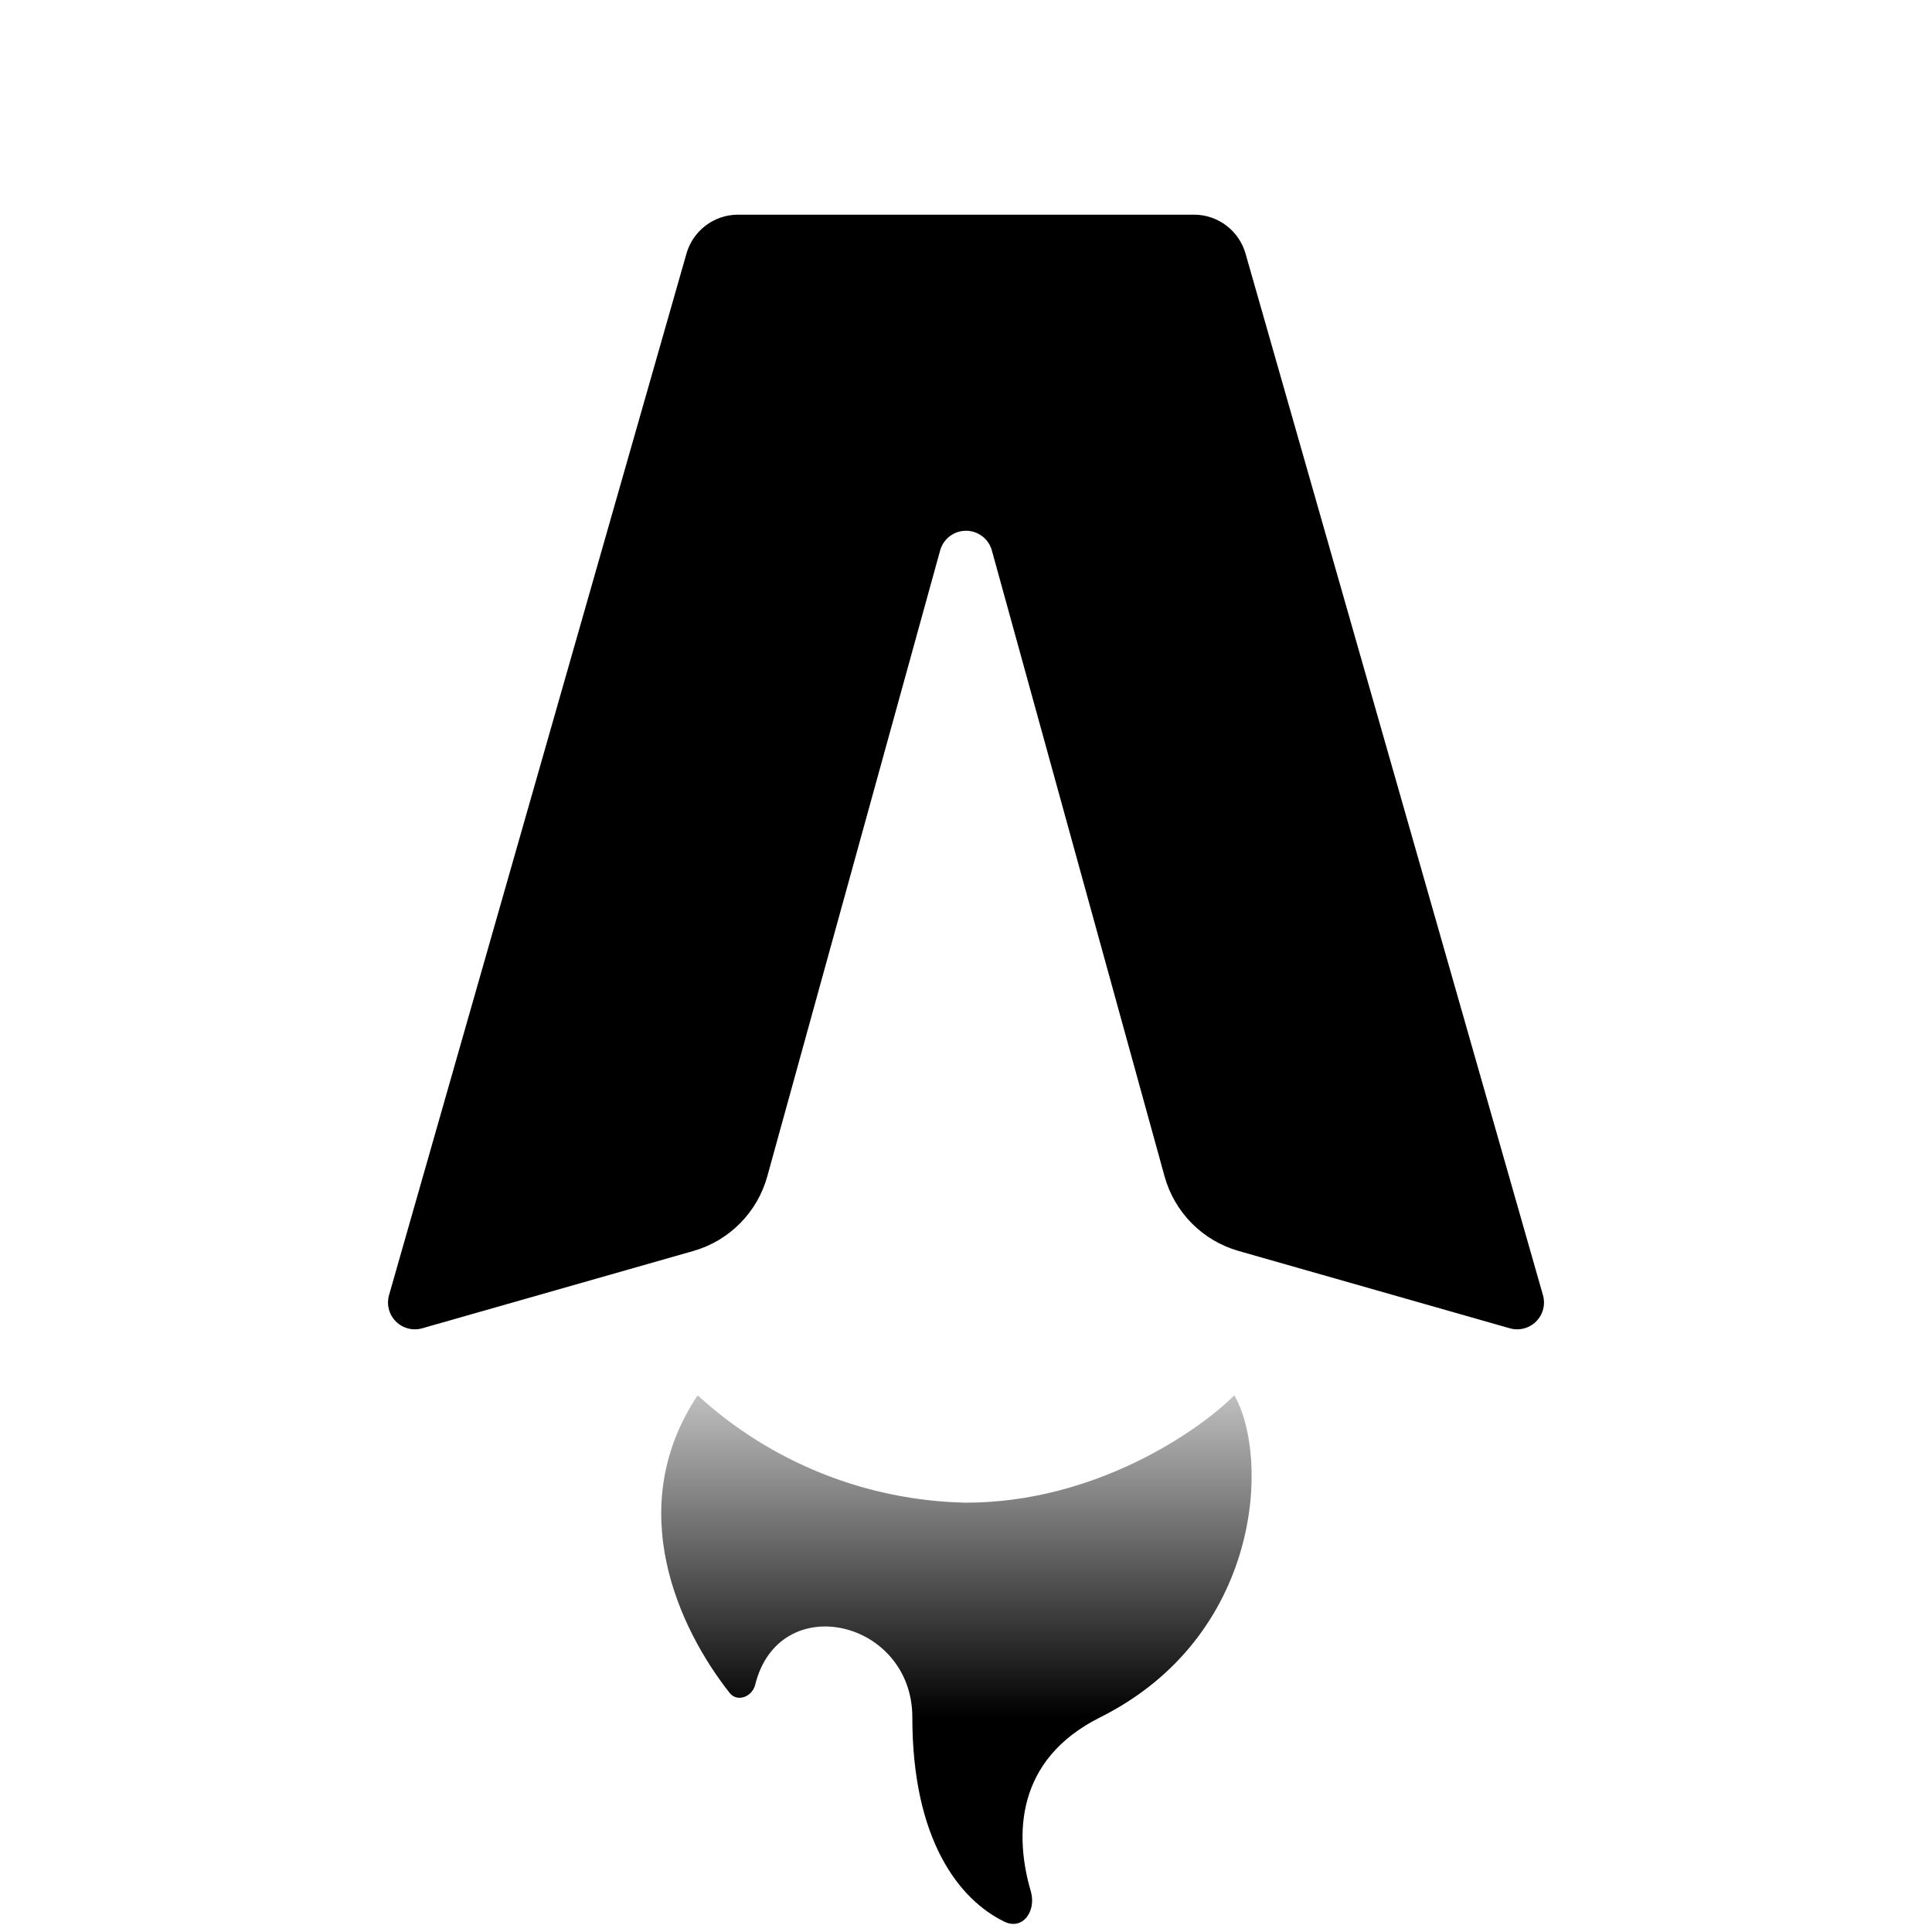
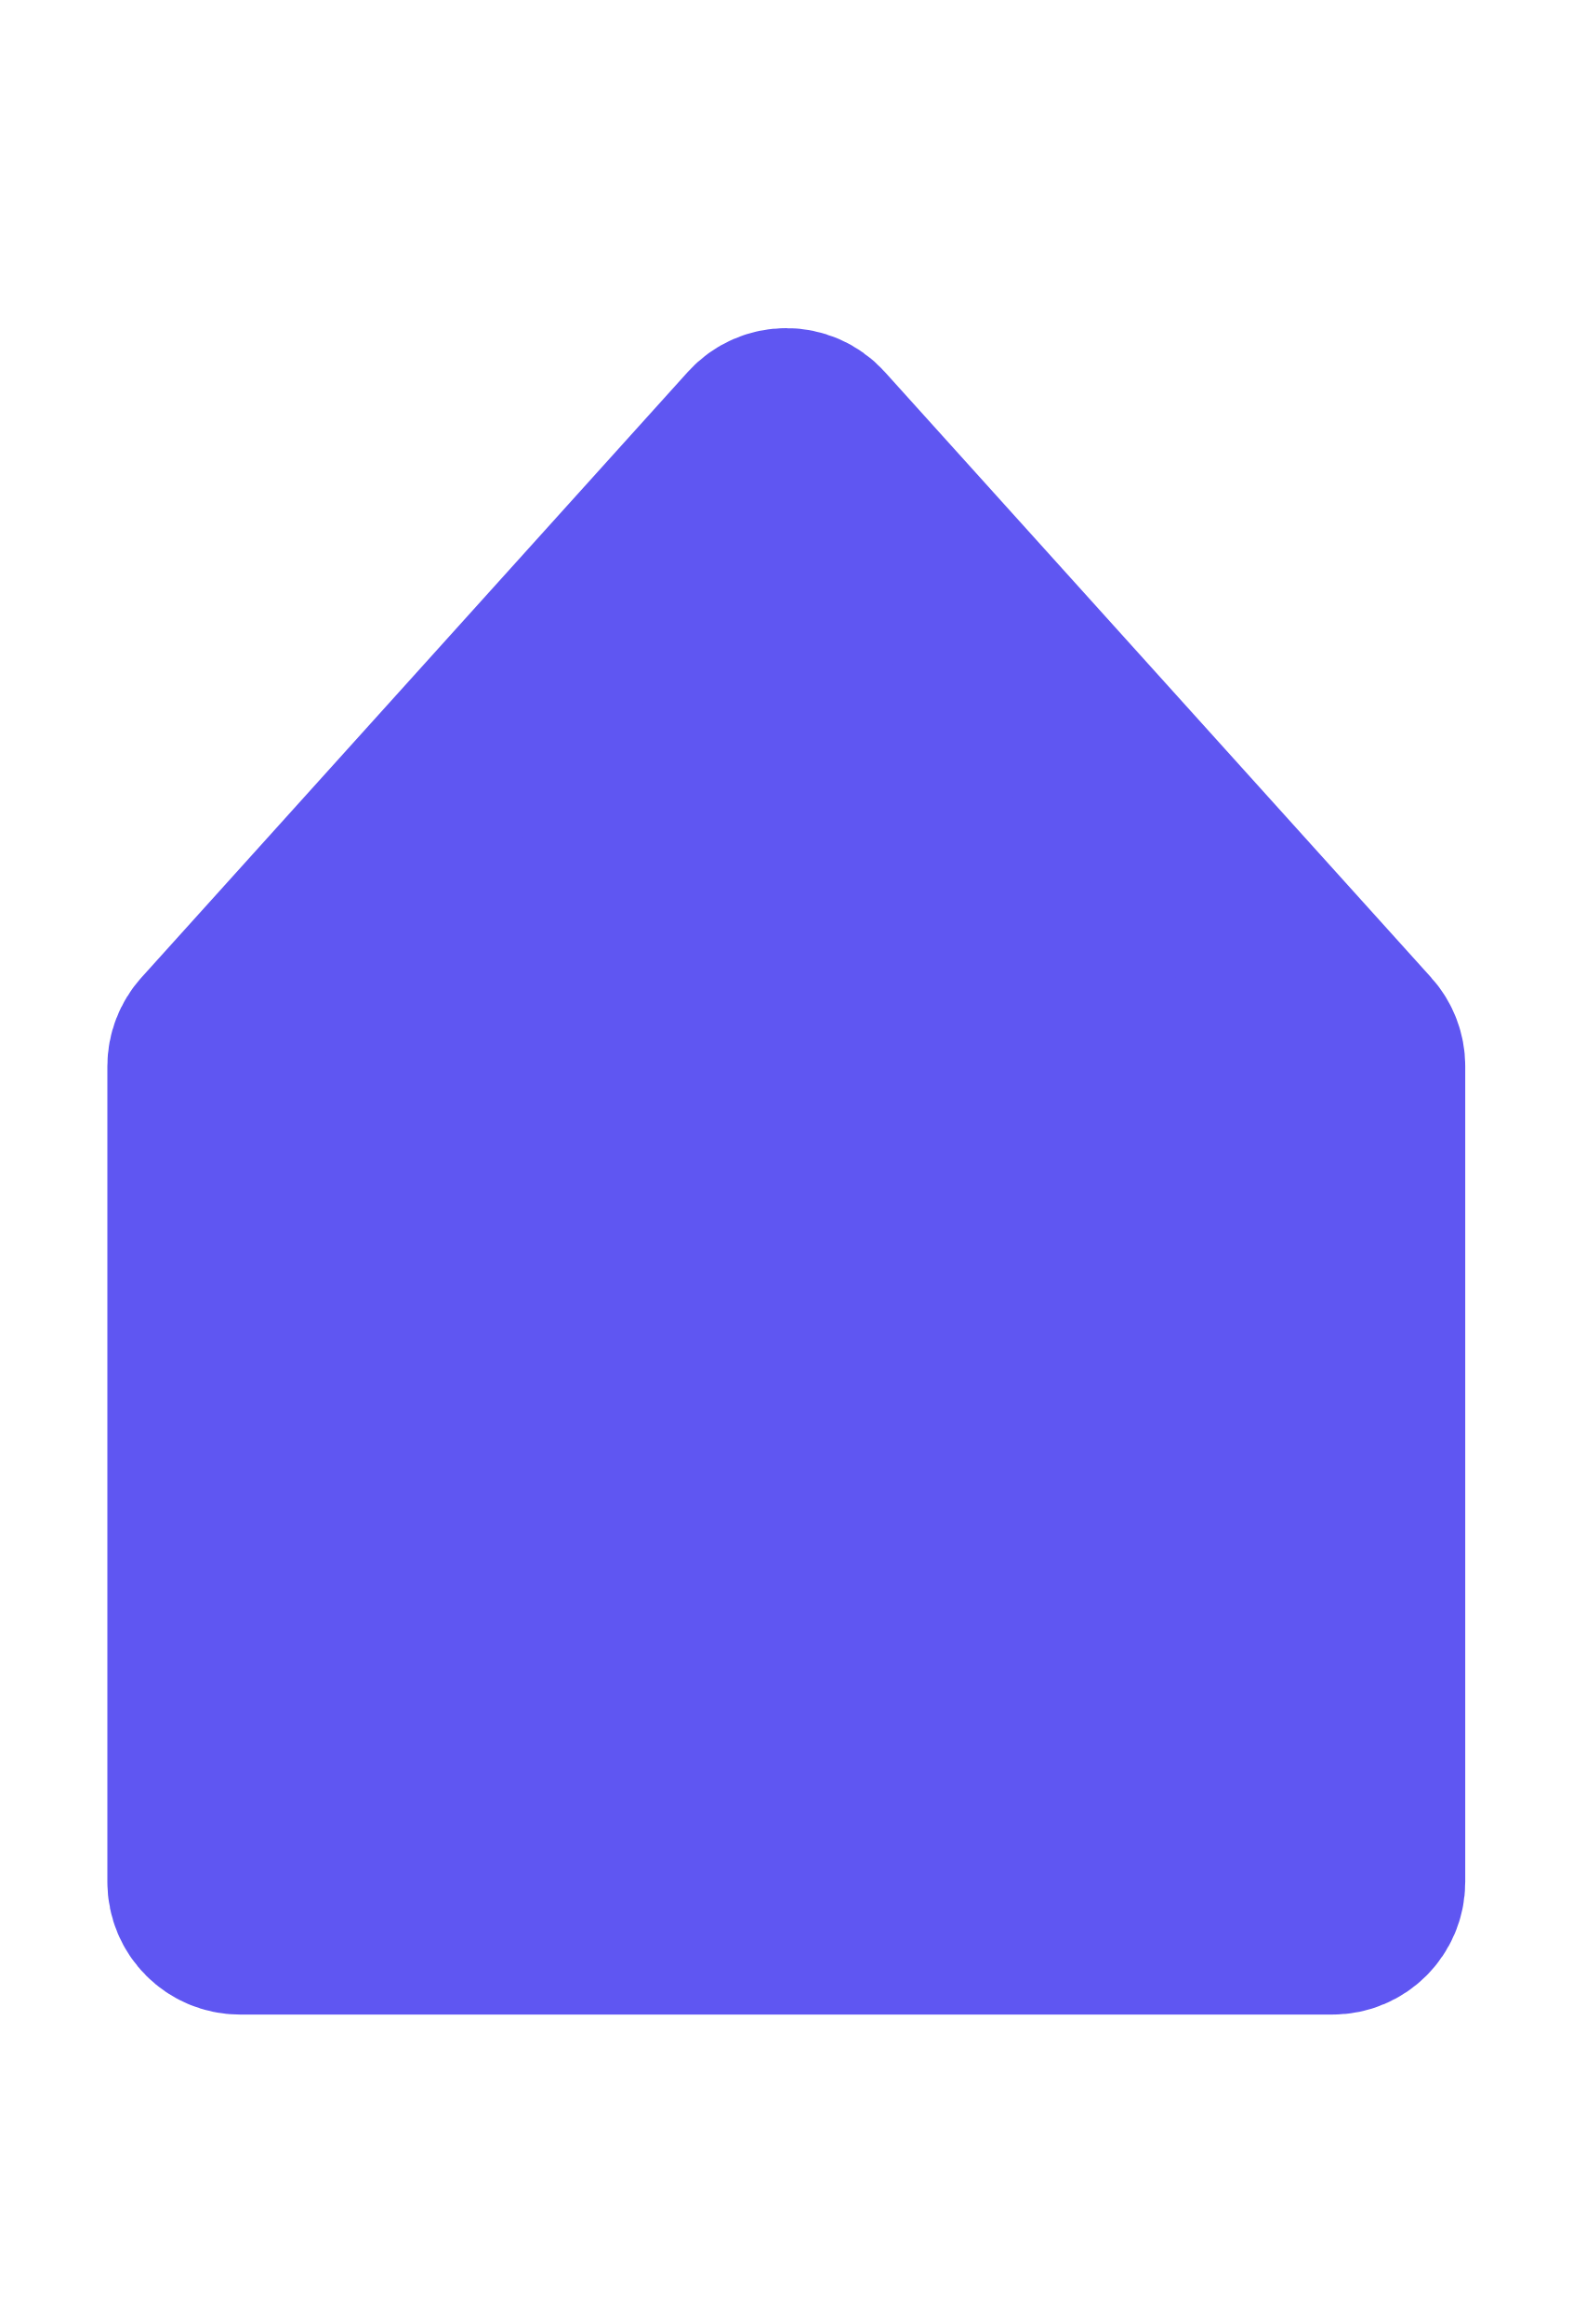
- <svg xmlns="http://www.w3.org/2000/svg" fill="none" viewBox="0 0 36 36">
-   <path fill="#000" d="M22.25 4h-8.5a1 1 0 0 0-.96.73l-5.54 19.4a.5.5 0 0 0 .62.62l5.05-1.44a2 2 0 0 0 1.38-1.4l3.22-11.66a.5.5 0 0 1 .96 0l3.22 11.67a2 2 0 0 0 1.38 1.39l5.05 1.44a.5.5 0 0 0 .62-.62l-5.54-19.4a1 1 0 0 0-.96-.73Z" />
-   <path fill="url(#gradient)" d="M18 28a7.63 7.63 0 0 1-5-2c-1.4 2.1-.35 4.35.6 5.55.14.17.41.07.47-.15.44-1.8 2.93-1.22 2.93.6 0 2.28.87 3.4 1.72 3.81.34.16.59-.2.49-.56-.31-1.05-.29-2.46 1.29-3.25 3-1.5 3.17-4.83 2.5-6-.67.67-2.6 2-5 2Z" />
-   <defs>
-     <linearGradient id="gradient" x1="16" x2="16" y1="32" y2="24" gradientUnits="userSpaceOnUse">
-       <stop stop-color="#000" />
-       <stop offset="1" stop-color="#000" stop-opacity="0" />
-     </linearGradient>
-   </defs>
-   <style>
-     @media (prefers-color-scheme:dark){:root{filter:invert(100%)}}
-   </style>
+ <svg xmlns="http://www.w3.org/2000/svg" width="249" height="368" viewBox="0 0 249 368" fill="none">
+   <path d="M32 168.842V298C32 301.314 34.686 304 38 304H211C214.314 304 217 301.314 217 298V168.842C217 167.357 216.45 165.925 215.455 164.823L128.955 68.938C126.572 66.297 122.428 66.297 120.045 68.938L33.545 164.823C32.55 165.925 32 167.357 32 168.842Z" fill="#5F56F2" stroke="#5F56F2" stroke-width="30" />
</svg>
